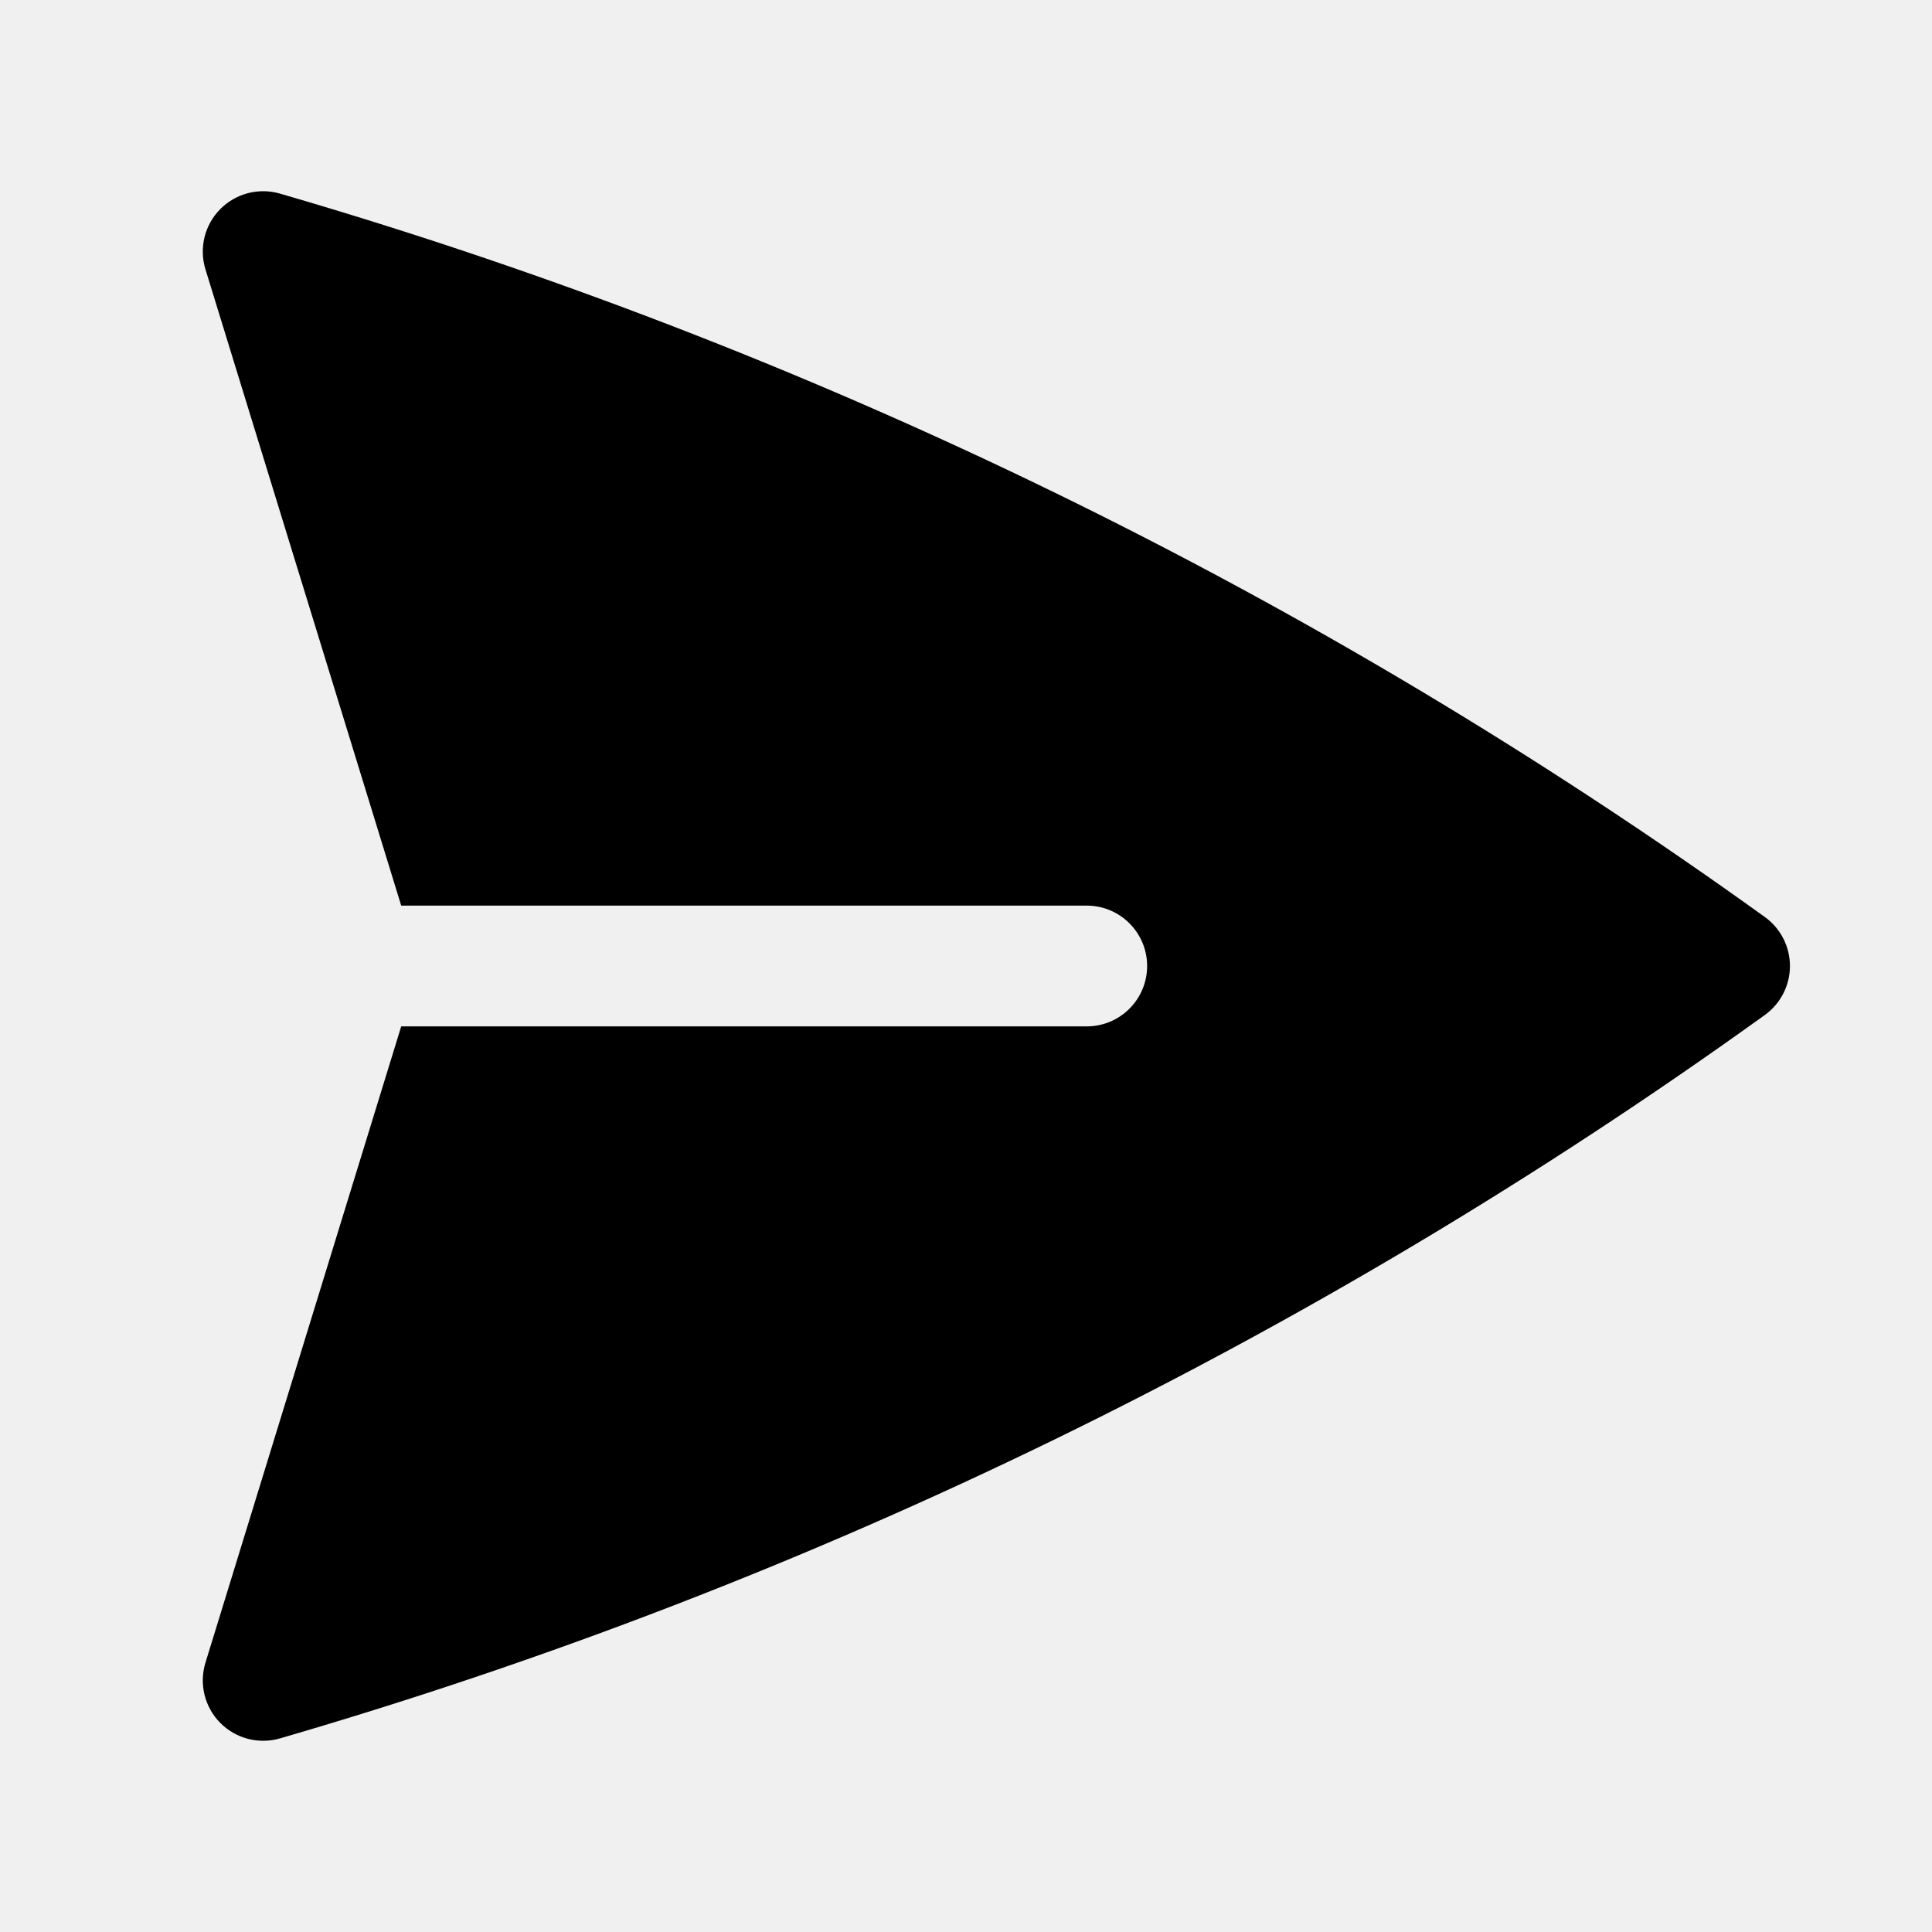
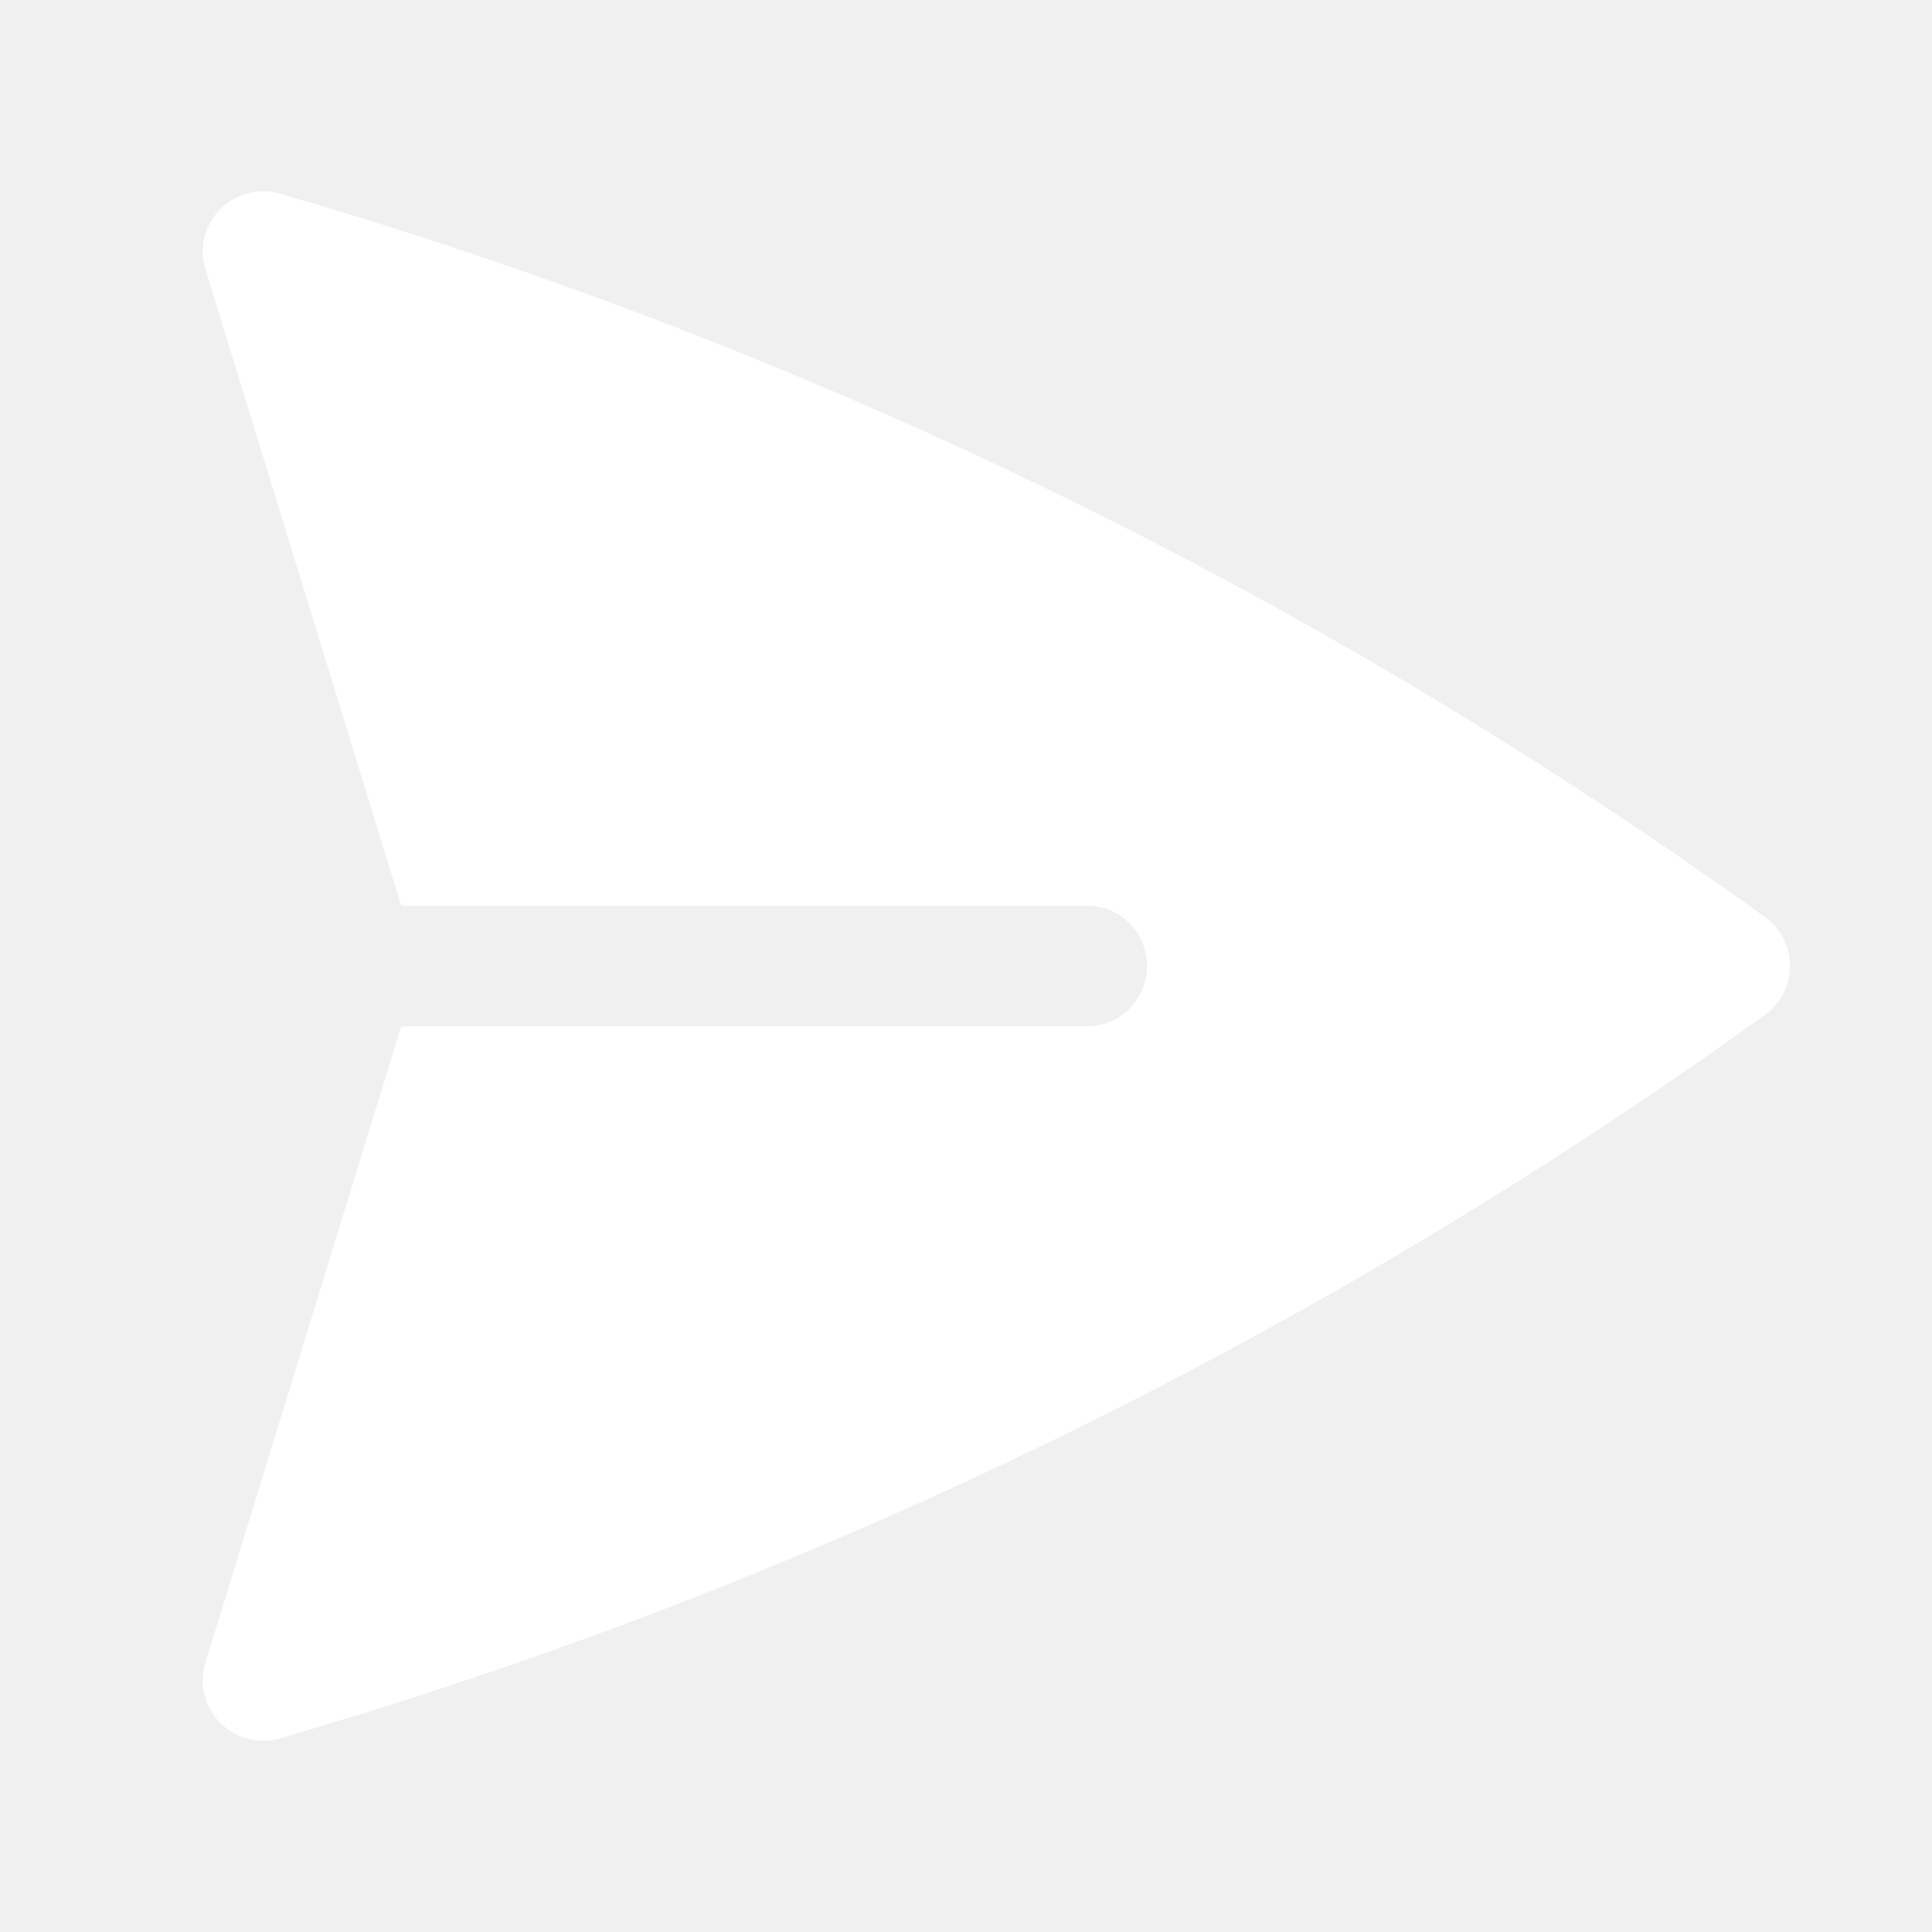
- <svg xmlns="http://www.w3.org/2000/svg" viewBox="0 0 24 24" fill="currentColor" class="w-6 h-6">
+ <svg xmlns="http://www.w3.org/2000/svg" viewBox="0 0 24 24" fill="white" class="w-6 h-6">
  <path d="M3.478 2.405a.75.75 0 00-.926.94l2.432 7.905H13.5a.75.75 0 010 1.5H4.984l-2.432 7.905a.75.75 0 00.926.94 60.519 60.519 0 0018.445-8.986.75.75 0 000-1.218A60.517 60.517 0 003.478 2.405z" />
</svg>
